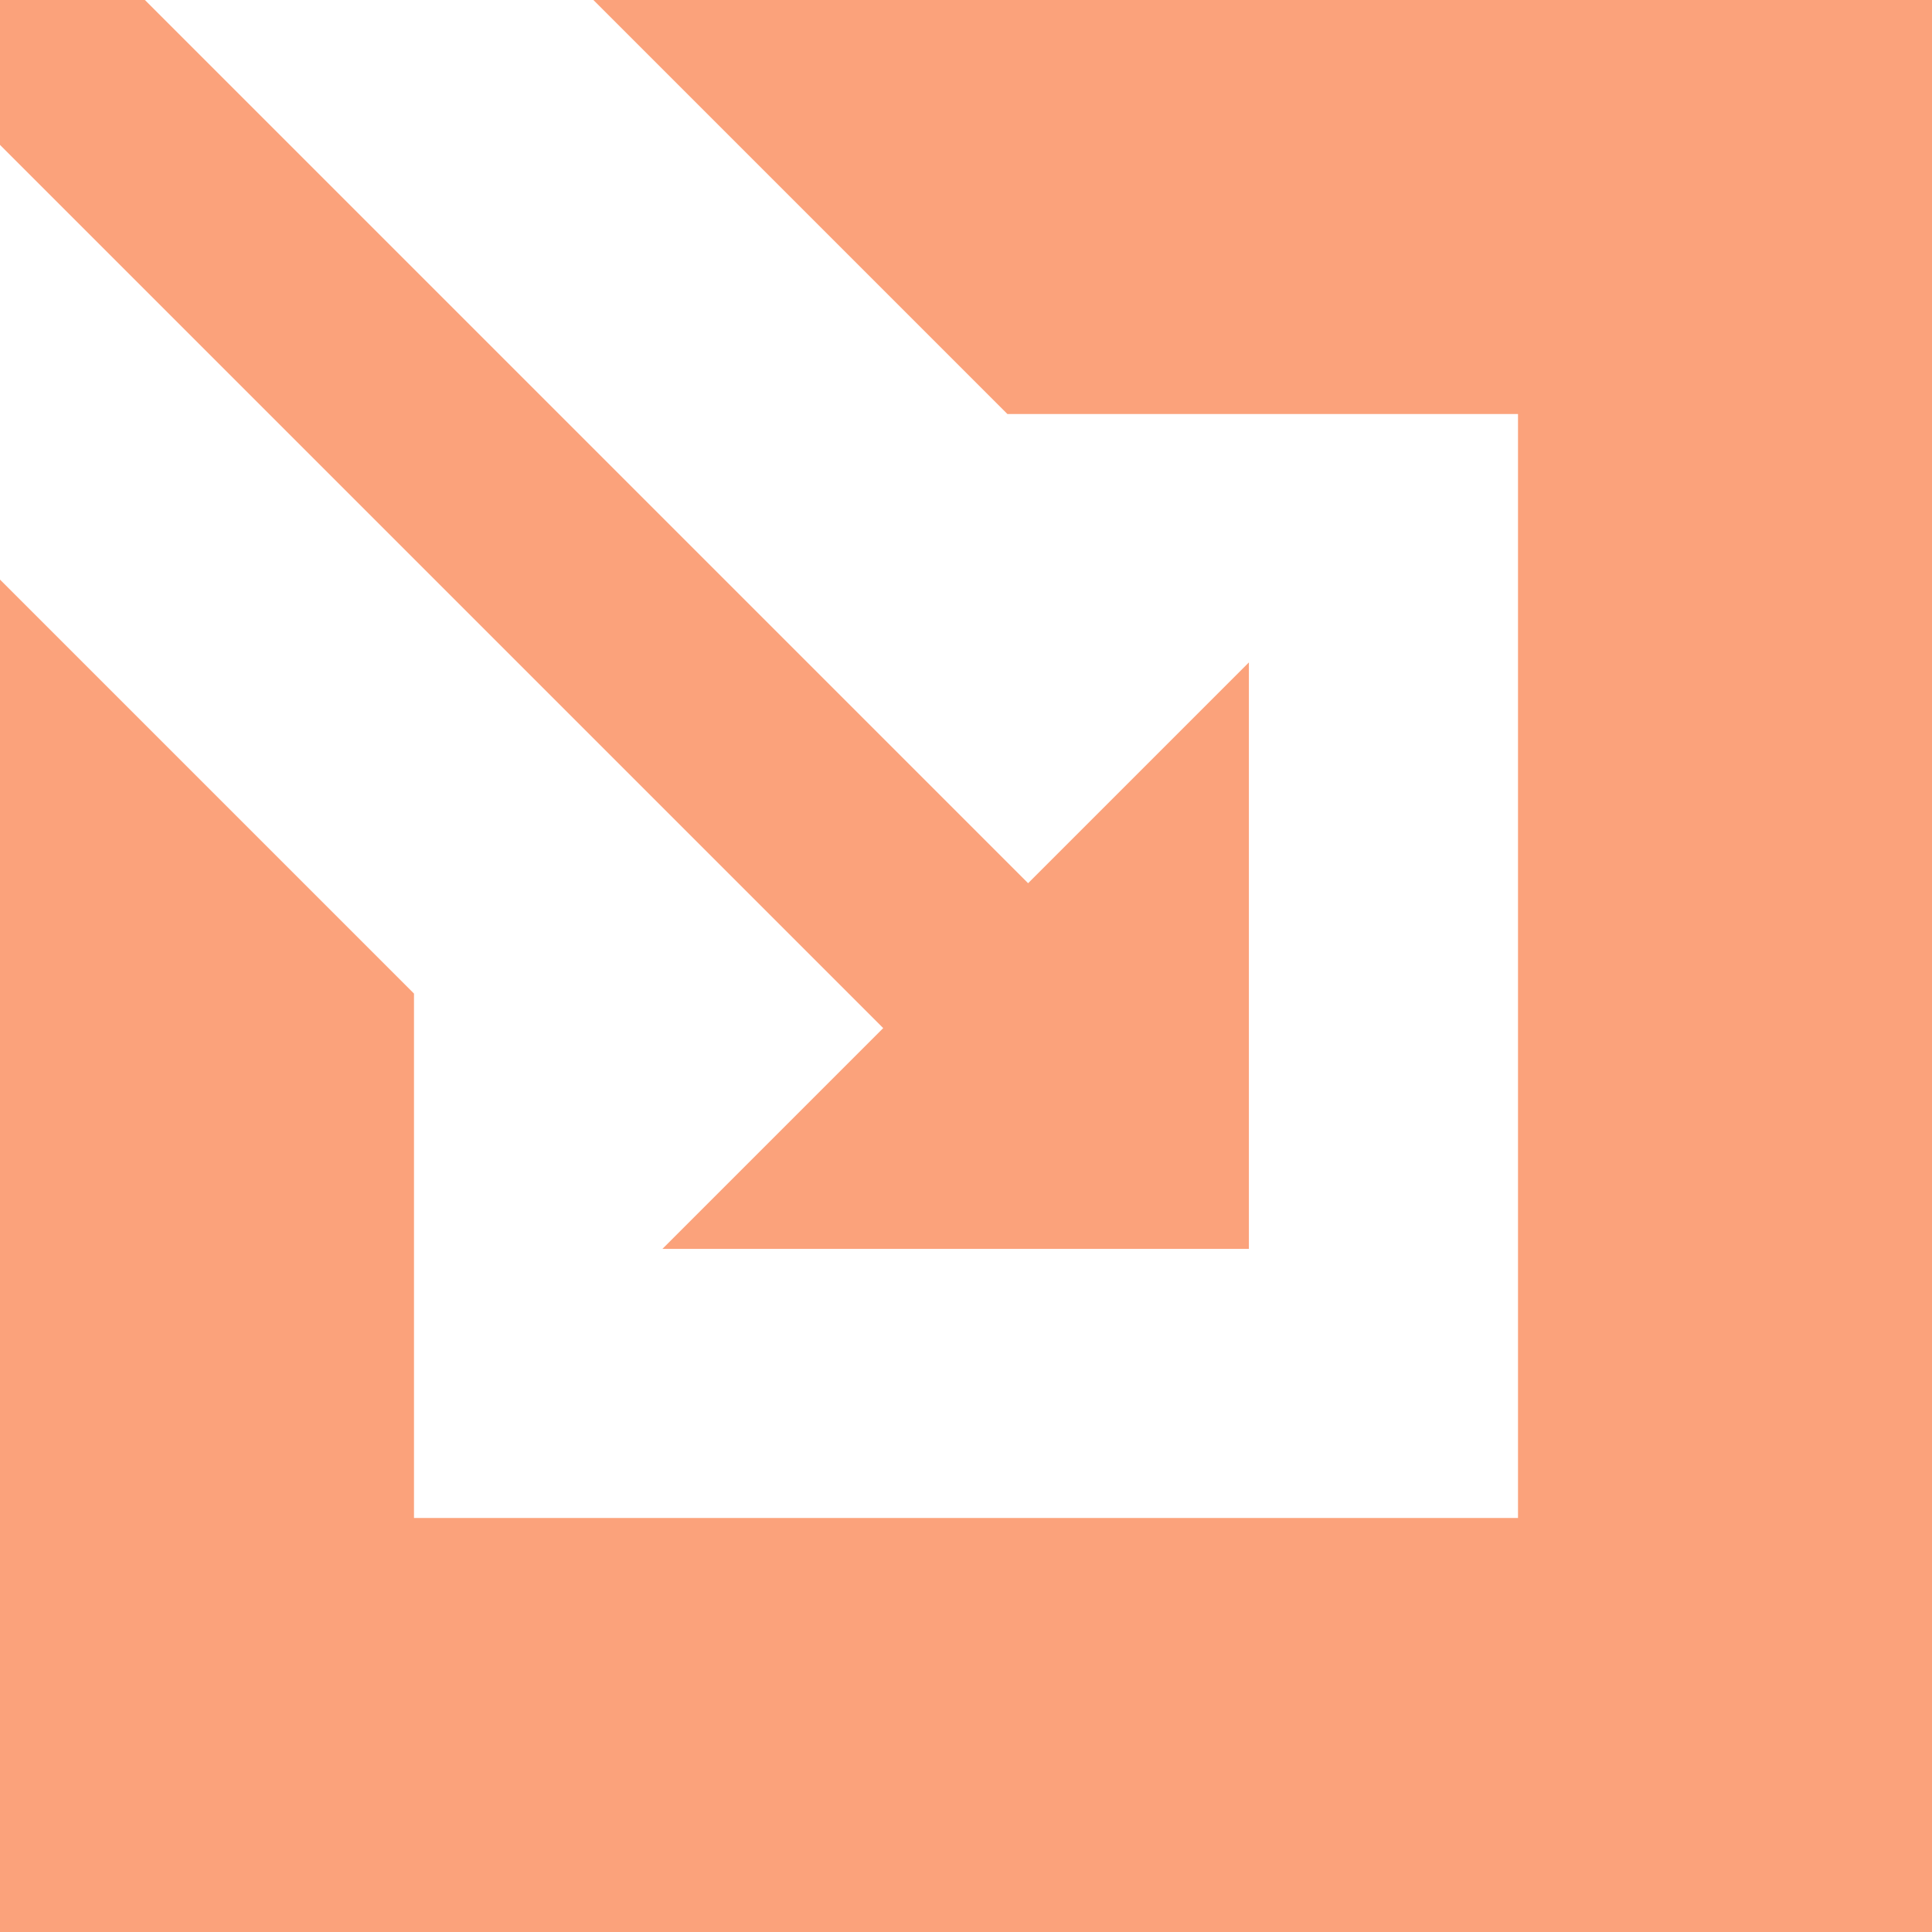
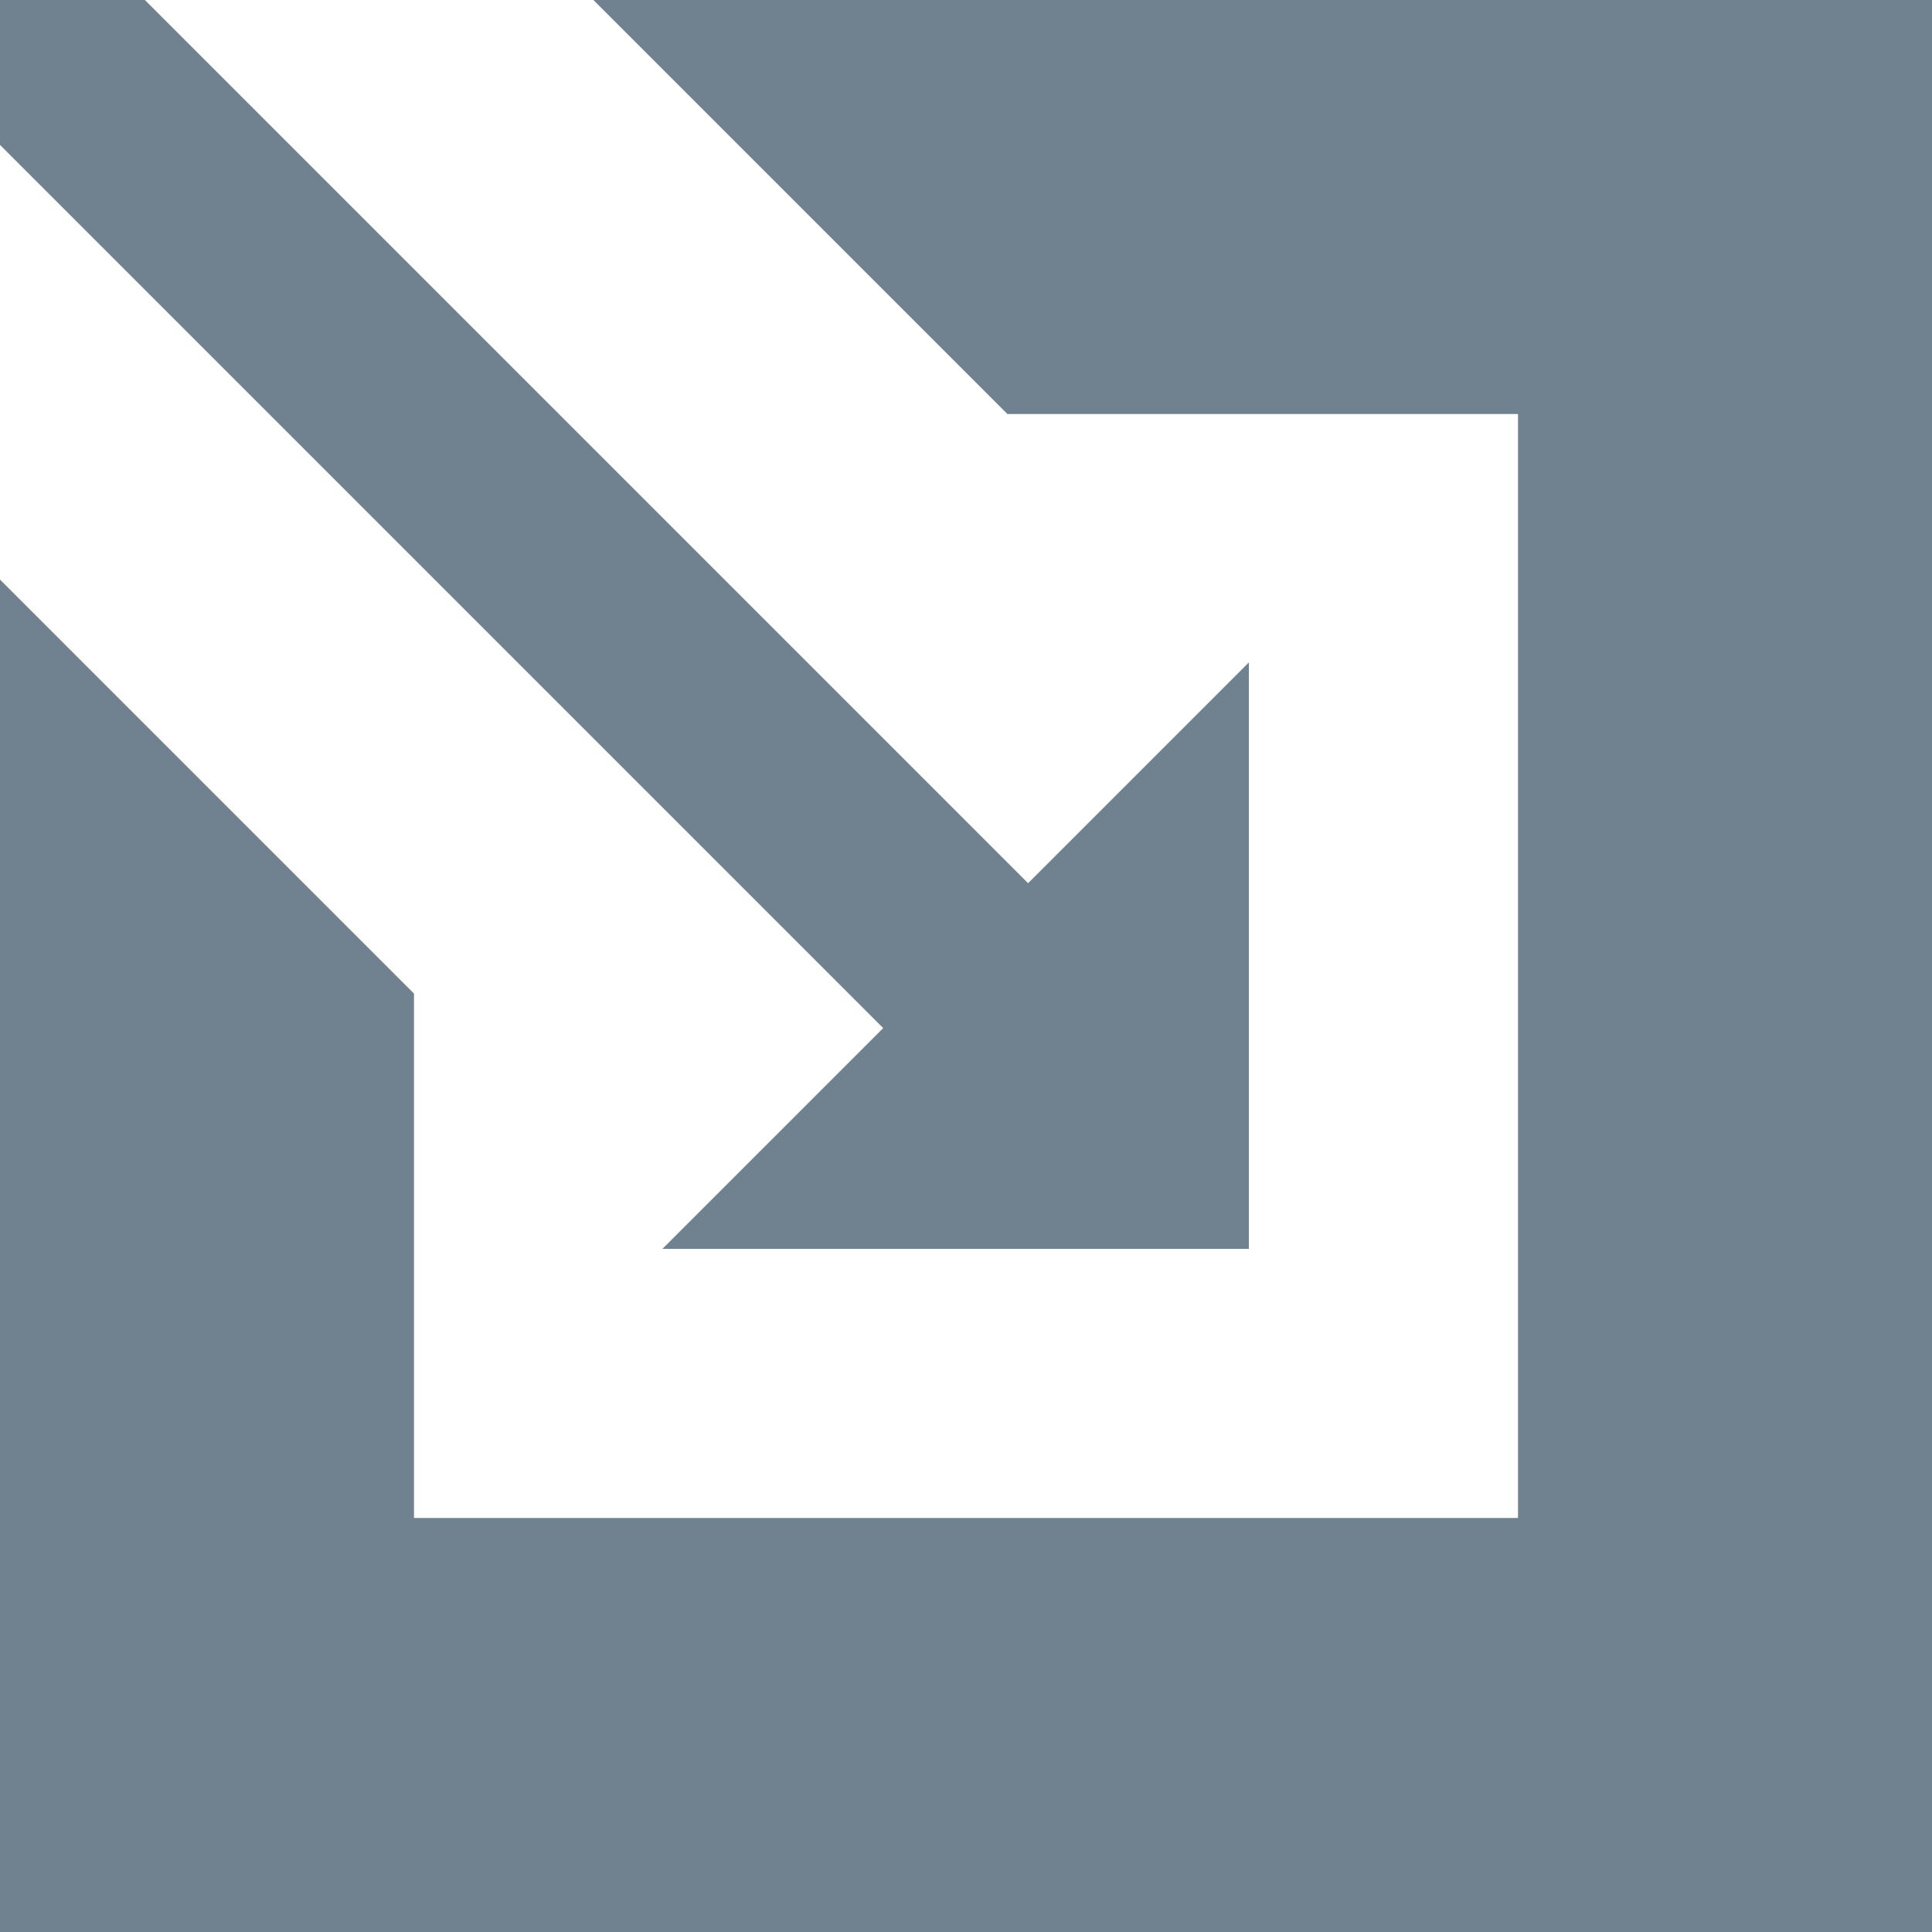
<svg xmlns="http://www.w3.org/2000/svg" xmlns:ns1="https://www.free-decompiler.com/flash" ns1:objectType="shape" height="14.0px" width="14.0px">
  <g transform="matrix(1.0, 0.0, 0.0, 1.0, 0.0, 7.0)">
-     <path d="M1.05 -7.0 L7.45 -0.6 9.05 -2.2 9.05 2.05 4.8 2.05 6.4 0.45 0.0 -5.95 0.0 -7.0 1.05 -7.0 M14.0 -7.0 L14.0 7.0 0.0 7.0 0.0 -2.8 3.0 0.2 3.0 4.0 11.0 4.0 11.0 -4.0 7.3 -4.0 4.3 -7.0 14.0 -7.0" fill="#FBA27B" fill-rule="evenodd" stroke="none" />
+     <path d="M1.05 -7.0 L7.45 -0.6 9.05 -2.2 9.05 2.05 4.8 2.05 6.4 0.45 0.0 -5.95 0.0 -7.0 1.05 -7.0 M14.0 -7.0 L14.0 7.0 0.0 7.0 0.0 -2.8 3.0 0.2 3.0 4.0 11.0 4.0 11.0 -4.0 7.3 -4.0 4.3 -7.0 14.0 -7.0" fill="#708190" fill-rule="evenodd" stroke="none" />
  </g>
</svg>
